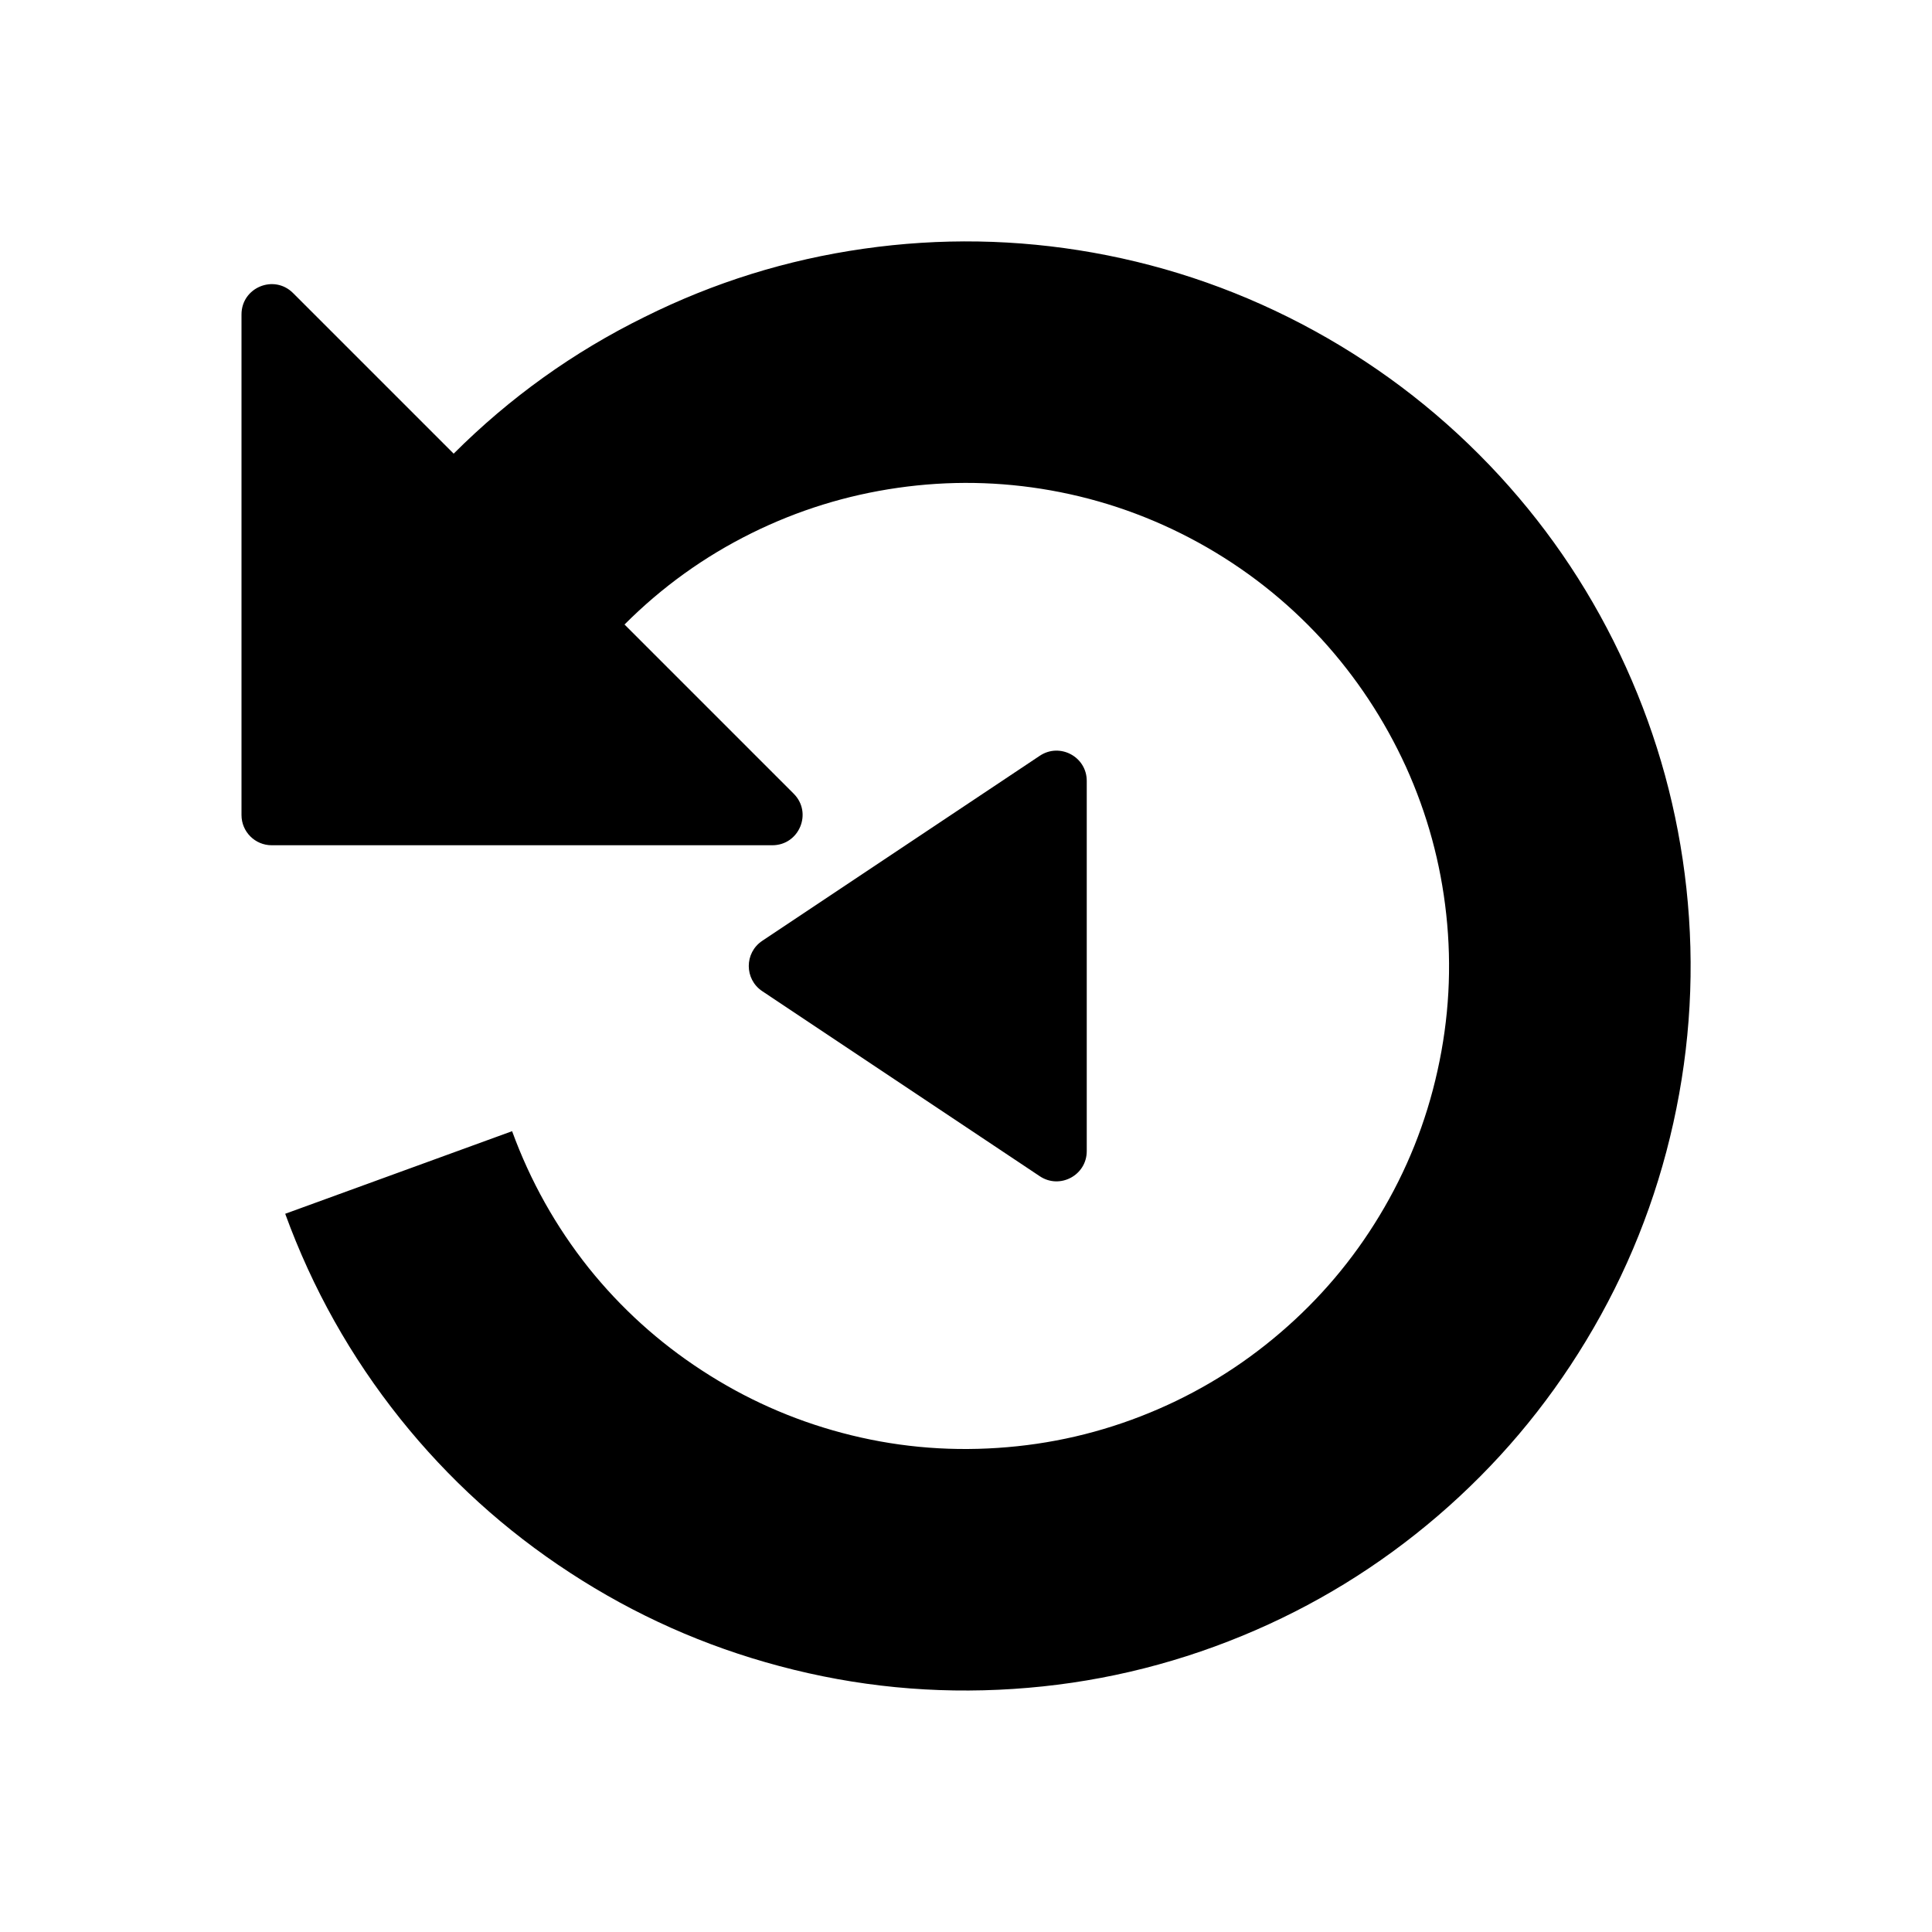
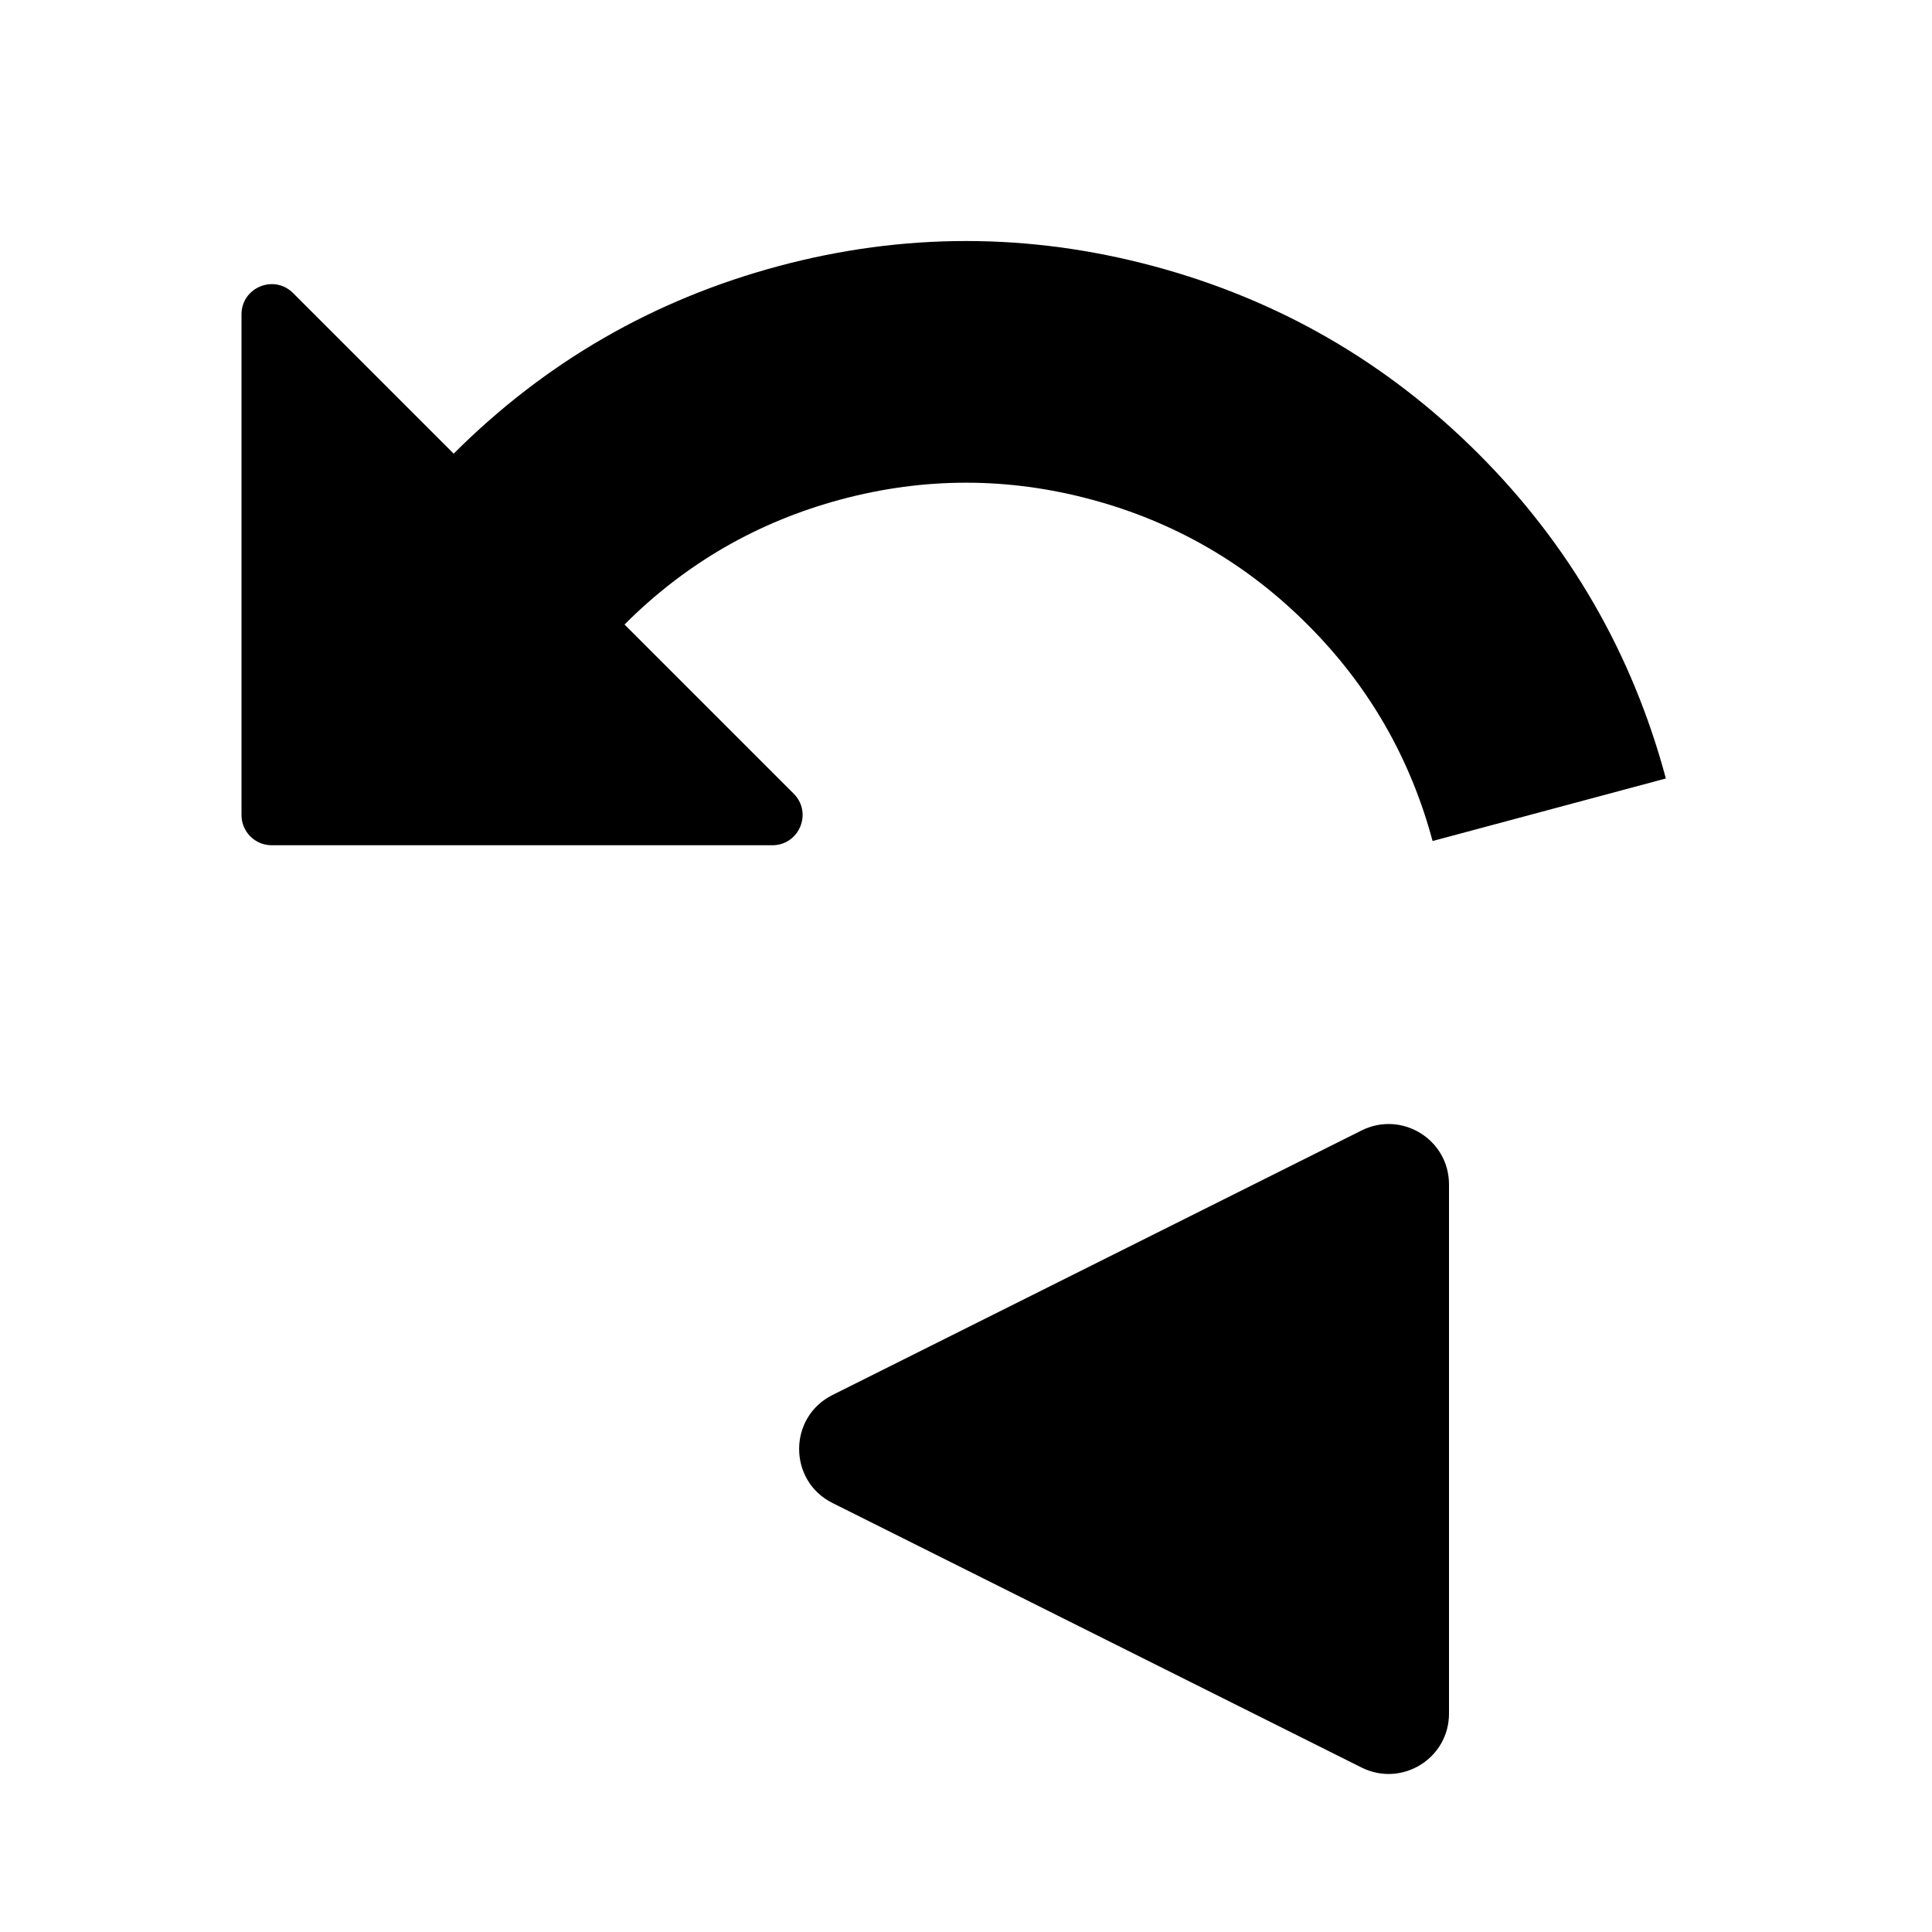
<svg xmlns="http://www.w3.org/2000/svg" viewBox="0 0 16 16" fill="currentColor">
-   <path id="primary" fill-rule="evenodd" d="M2.362 10.052Q2.7 10.98 3.315 11.75Q3.915 12.5 4.721 13.025Q5.527 13.551 6.456 13.798Q7.407 14.052 8.392 13.987Q9.375 13.923 10.288 13.547Q11.176 13.181 11.907 12.554Q12.637 11.927 13.134 11.105Q13.644 10.263 13.858 9.299Q14.072 8.334 13.966 7.356Q13.862 6.4 13.465 5.524Q13.068 4.647 12.418 3.94Q11.75 3.215 10.886 2.74Q10.02 2.265 9.051 2.092Q8.105 1.924 7.152 2.06Q6.199 2.196 5.338 2.625Q4.456 3.059 3.757 3.757L2.427 2.427C2.269 2.269 2 2.381 2 2.604L2 6.75C2 6.888 2.112 7 2.25 7L6.396 7C6.619 7 6.731 6.731 6.573 6.573L5.172 5.172Q5.637 4.706 6.225 4.415Q6.799 4.131 7.435 4.04Q8.07 3.949 8.701 4.061Q9.346 4.176 9.924 4.493Q10.5 4.81 10.945 5.293Q11.375 5.764 11.643 6.349Q11.908 6.934 11.977 7.571Q12.048 8.223 11.905 8.866Q11.763 9.509 11.423 10.07Q11.092 10.618 10.604 11.036Q10.117 11.454 9.525 11.698Q8.919 11.948 8.262 11.991Q7.604 12.035 6.971 11.866Q6.352 11.701 5.814 11.35Q5.276 11 4.875 10.5Q4.467 9.987 4.241 9.368L2.362 10.052ZM9 6.467C9 6.267 8.777 6.148 8.611 6.259L6.312 7.792C6.164 7.891 6.164 8.109 6.312 8.208L8.611 9.741C8.777 9.852 9 9.733 9 9.533L9 6.467Z" />
+   <path id="primary" fill-rule="evenodd" d="M13.796 6.447Q13.379 4.894 12.243 3.757Q11.106 2.621 9.553 2.204Q8 1.788 6.447 2.204Q4.894 2.621 3.757 3.757L2.427 2.427C2.269 2.269 2 2.381 2 2.604L2 6.75C2 6.888 2.112 7 2.25 7L6.396 7C6.619 7 6.731 6.731 6.573 6.573L5.172 5.172Q5.929 4.414 6.965 4.136Q8 3.859 9.035 4.136Q10.071 4.414 10.828 5.172Q11.586 5.929 11.864 6.965L13.796 6.447ZM12 9.809C12 9.437 11.609 9.196 11.276 9.362L6.894 11.553C6.526 11.737 6.526 12.263 6.894 12.447L11.276 14.638C11.609 14.804 12 14.563 12 14.191L12 9.809Z" />
</svg>
